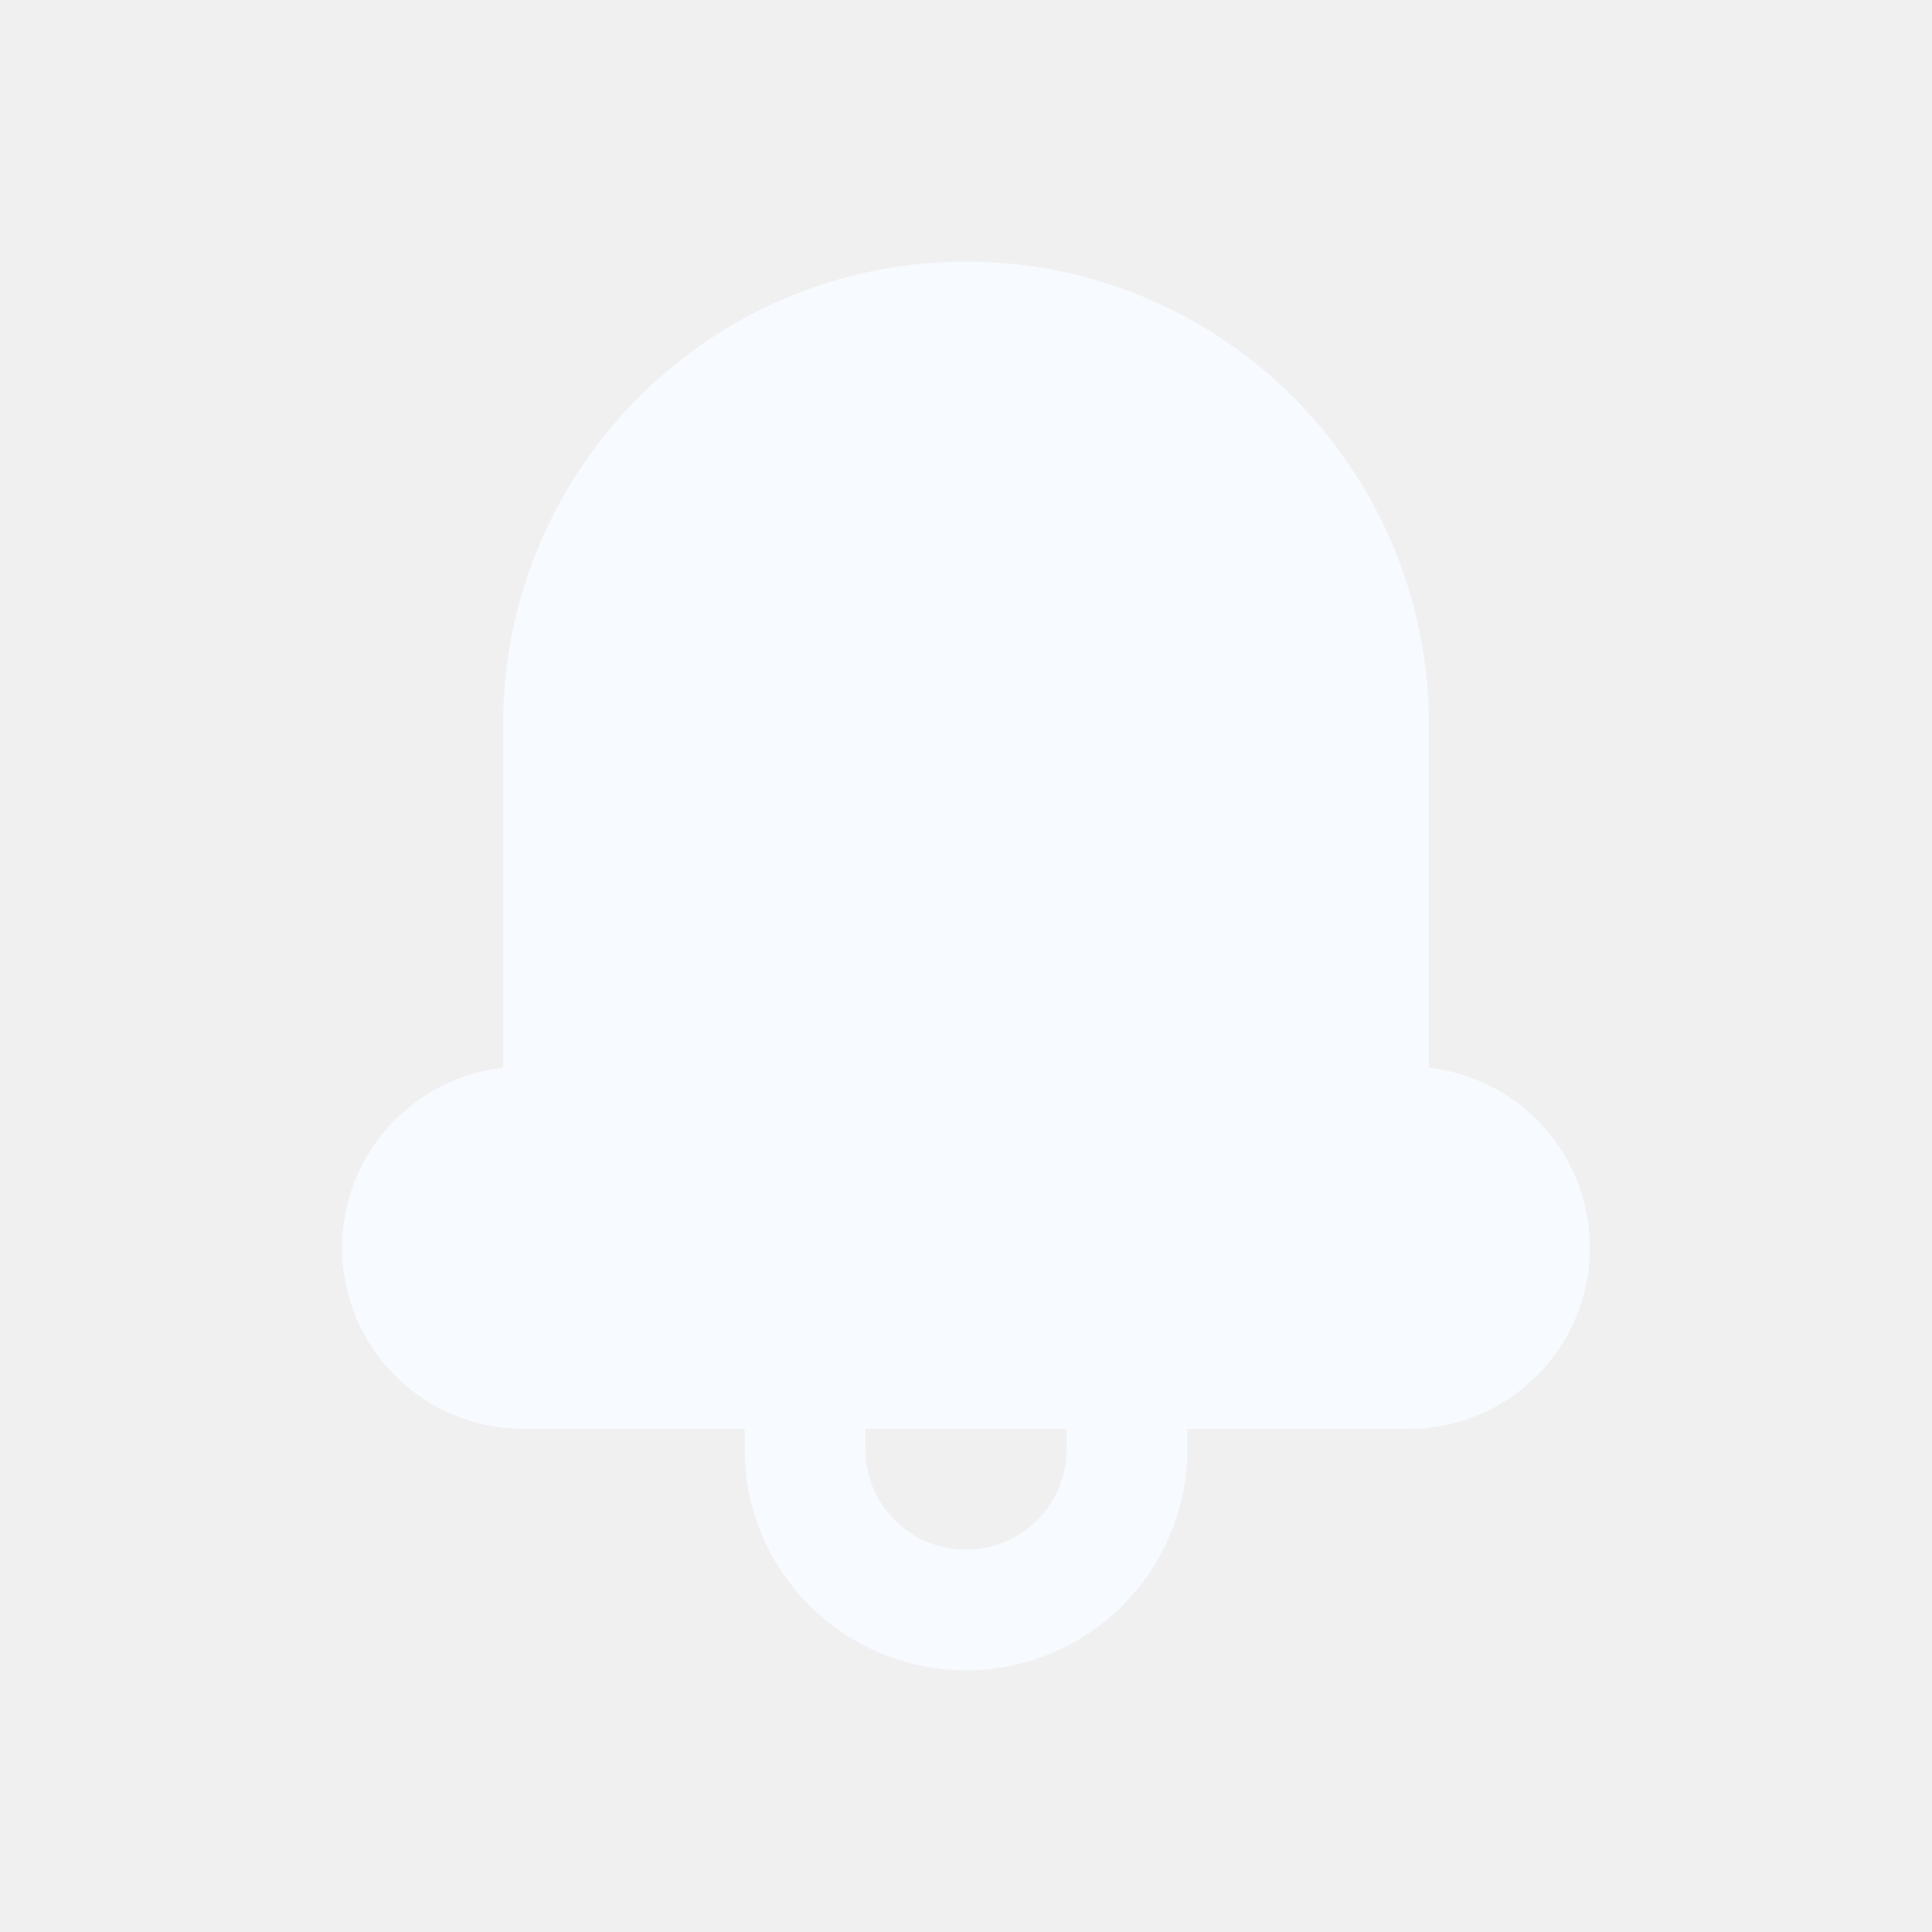
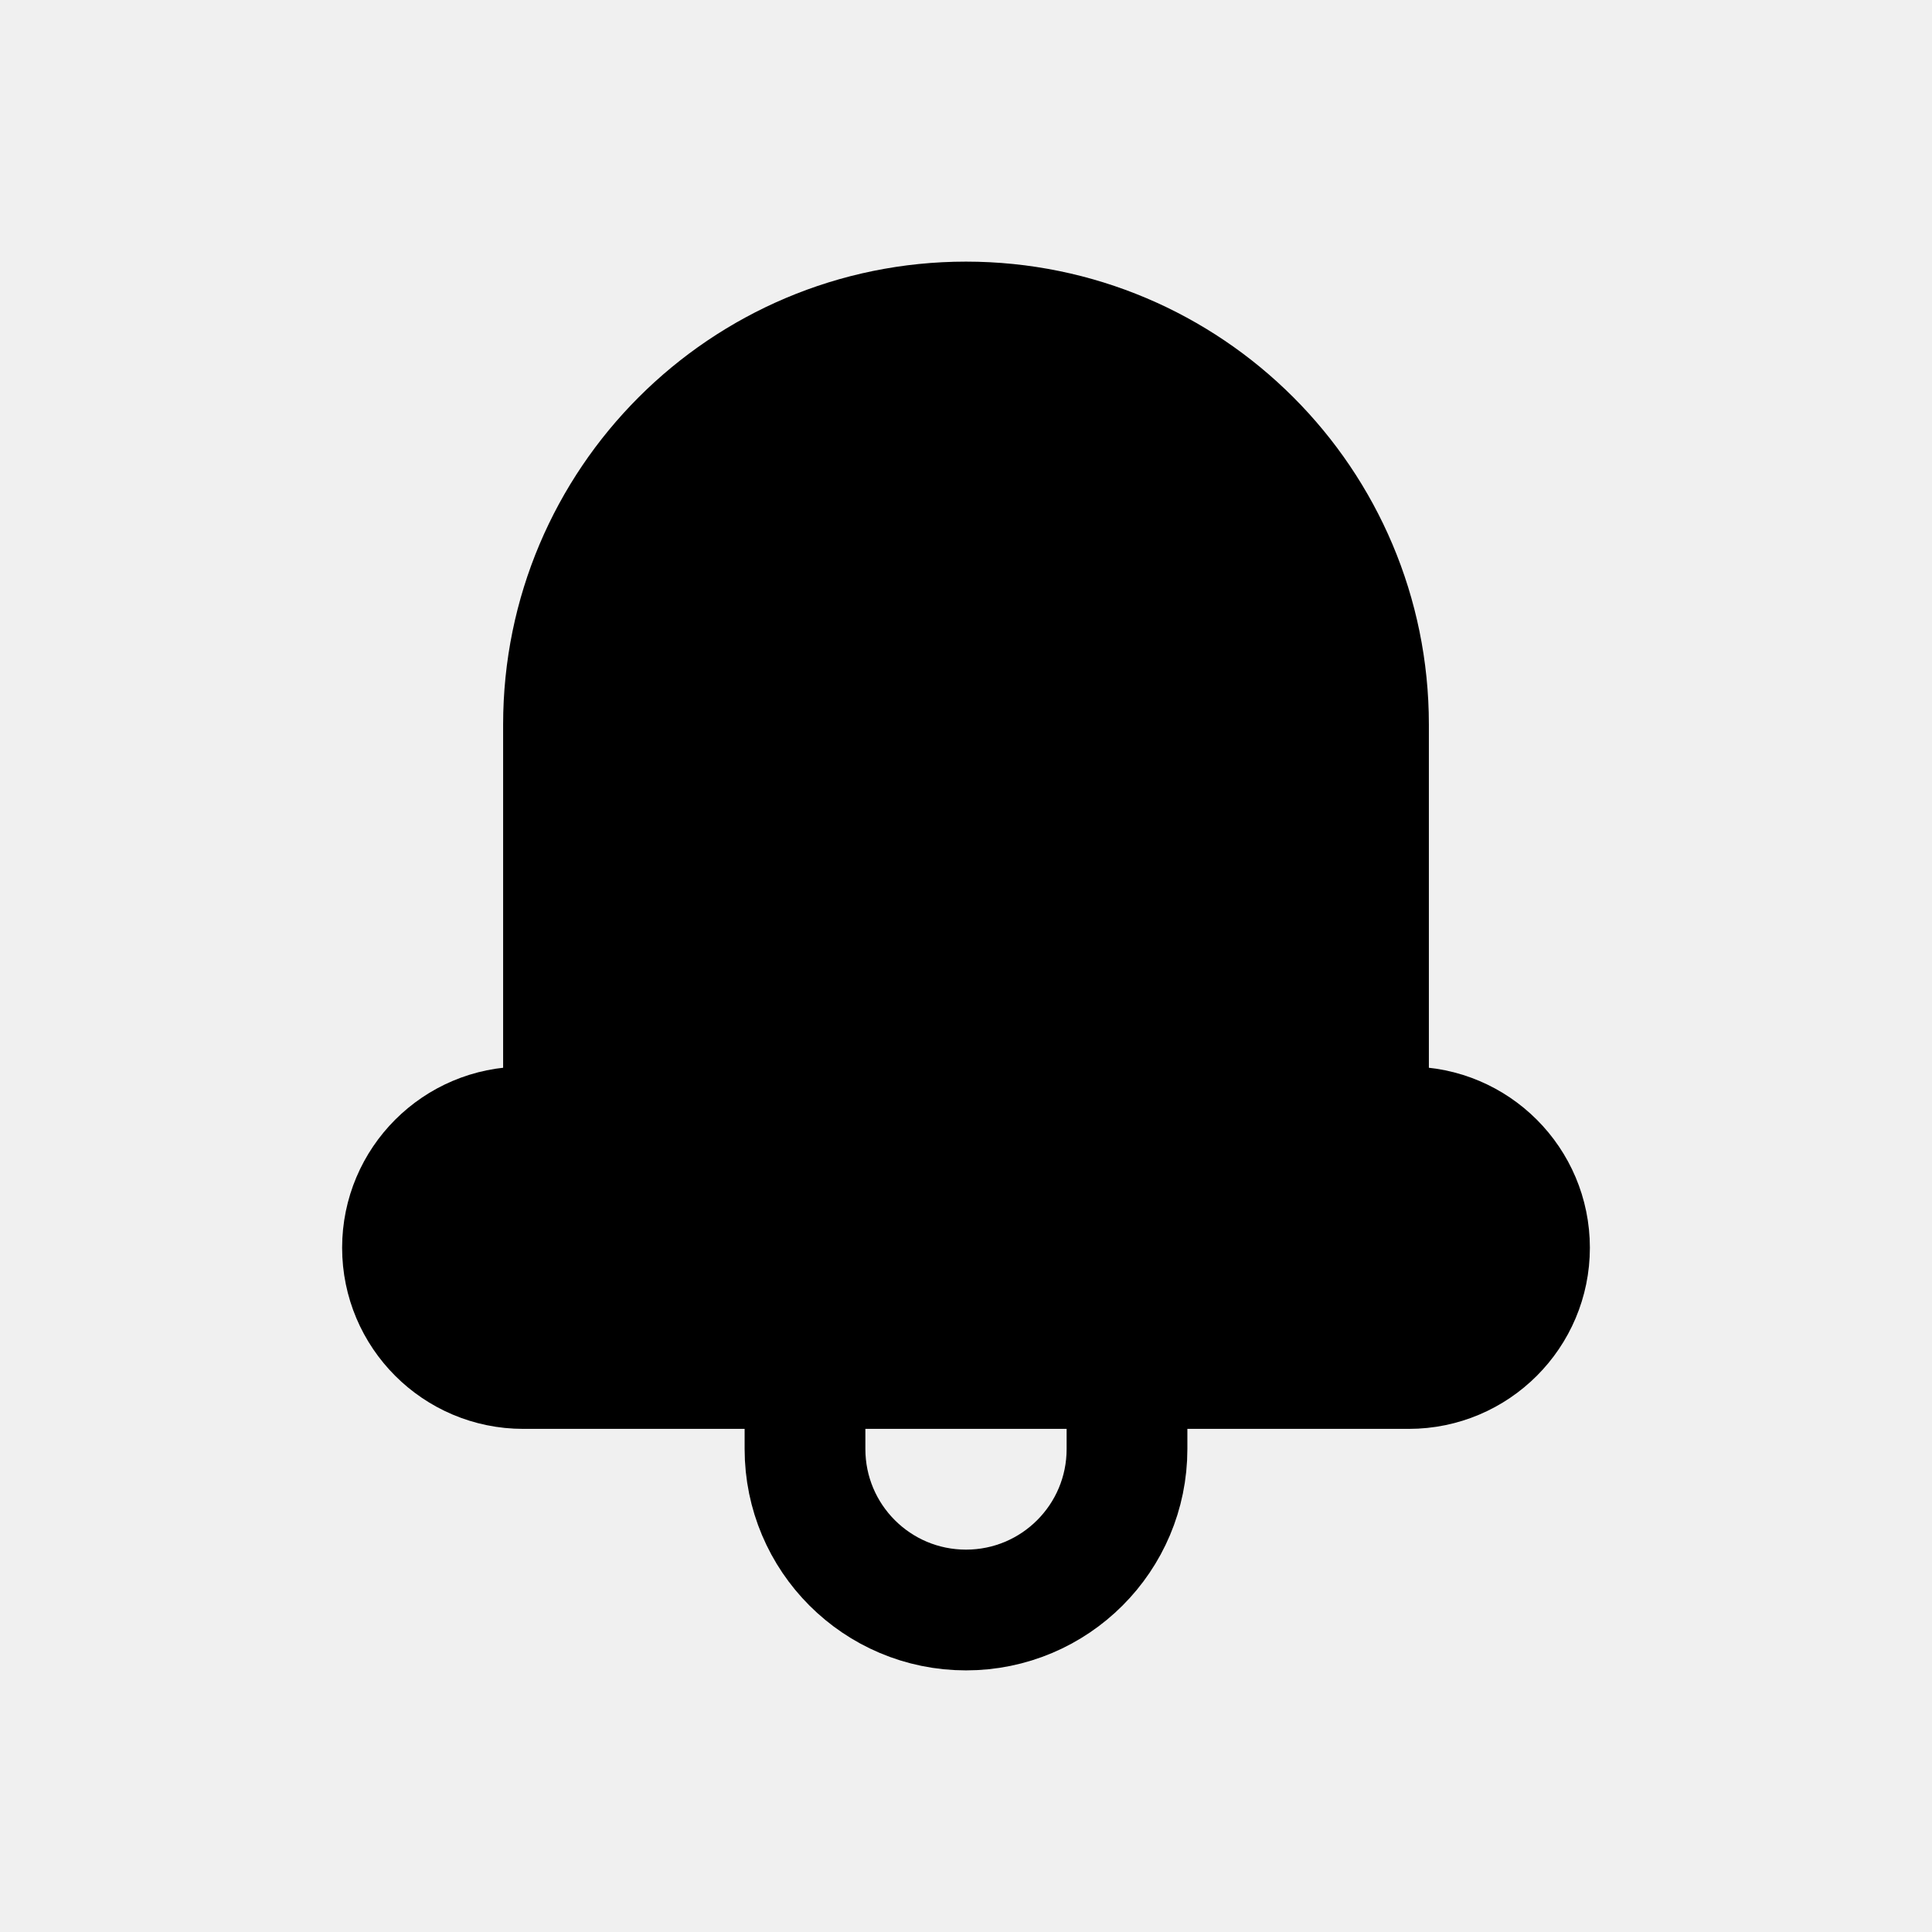
<svg xmlns="http://www.w3.org/2000/svg" width="24" height="24" viewBox="0 0 24 24" fill="none">
  <g clip-path="url(#clip0_24_4039)">
-     <path d="M7 9V14H6.5C5.672 14 5 14.672 5 15.5C5 16.328 5.672 17 6.5 17H17.5C18.328 17 19 16.328 19 15.5C19 14.672 18.328 14 17.5 14H17V9C17 6.239 14.761 4 12 4C9.239 4 7 6.239 7 9Z" fill="#F7FAFF" />
-     <path d="M14 17V18C14 19.105 13.105 20 12 20C10.895 20 10 19.105 10 18V17M12 4C14.761 4 17 6.239 17 9V14H17.5C18.328 14 19 14.672 19 15.5C19 16.328 18.328 17 17.5 17H6.5C5.672 17 5 16.328 5 15.5C5 14.672 5.672 14 6.5 14H7V9C7 6.239 9.239 4 12 4Z" stroke="#F7FAFF" stroke-width="1.5" stroke-linecap="round" stroke-linejoin="round" />
+     <path d="M7 9V14H6.5C5.672 14 5 14.672 5 15.5C5 16.328 5.672 17 6.5 17H17.5C18.328 17 19 16.328 19 15.5C19 14.672 18.328 14 17.5 14H17V9C17 6.239 14.761 4 12 4C9.239 4 7 6.239 7 9Z" fill="currentColor" />
+     <path d="M14 17V18C14 19.105 13.105 20 12 20C10.895 20 10 19.105 10 18V17M12 4C14.761 4 17 6.239 17 9V14H17.5C18.328 14 19 14.672 19 15.5C19 16.328 18.328 17 17.5 17H6.5C5.672 17 5 16.328 5 15.5C5 14.672 5.672 14 6.5 14H7V9C7 6.239 9.239 4 12 4Z" stroke="currentColor" stroke-width="1.5" stroke-linecap="round" stroke-linejoin="round" />
  </g>
  <defs>
    <clipPath id="clip0_24_4039">
      <rect width="24" height="24" fill="white" />
    </clipPath>
  </defs>
</svg>
